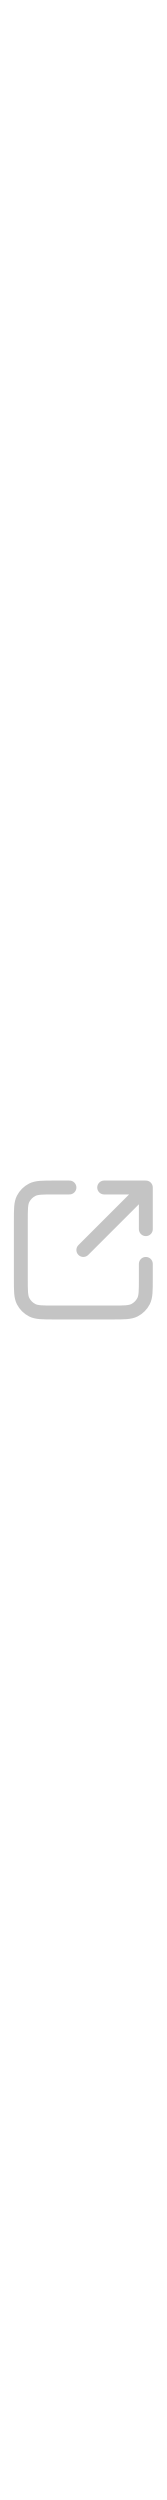
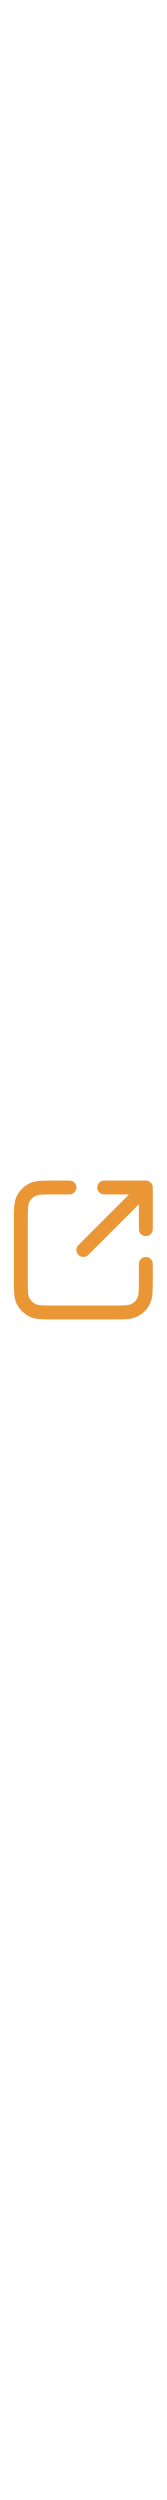
<svg xmlns="http://www.w3.org/2000/svg" width="10px" height="150px" viewBox="0 0 24 24" fill="none">
  <g id="SVGRepo_bgCarrier" stroke-width="0" />
  <g id="SVGRepo_tracerCarrier" stroke-linecap="round" stroke-linejoin="round" />
  <g id="SVGRepo_iconCarrier">
-     <path d="M21 9L21 3M21 3H15M21 3L12 12M10 3H7.8C6.12 3 5.28 3 4.638 3.327C4.074 3.615 3.615 4.074 3.327 4.638C3 5.28 3 6.12 3 7.8V16.2C3 17.88 3 18.72 3.327 19.362C3.615 19.927 4.074 20.385 4.638 20.673C5.28 21 6.12 21 7.8 21H16.2C17.88 21 18.72 21 19.362 20.673C19.927 20.385 20.385 19.927 20.673 19.362C21 18.72 21 17.88 21 16.2V14" stroke="#C4C4C4" stroke-width="2" stroke-linecap="round" stroke-linejoin="round" />
+     <path d="M21 9L21 3M21 3H15M21 3L12 12M10 3H7.8C6.12 3 5.28 3 4.638 3.327C4.074 3.615 3.615 4.074 3.327 4.638C3 5.28 3 6.12 3 7.8V16.2C3 17.88 3 18.72 3.327 19.362C3.615 19.927 4.074 20.385 4.638 20.673C5.28 21 6.12 21 7.8 21H16.2C17.88 21 18.72 21 19.362 20.673C19.927 20.385 20.385 19.927 20.673 19.362C21 18.72 21 17.88 21 16.2V14" stroke="#EA9635" stroke-width="2" stroke-linecap="round" stroke-linejoin="round" />
  </g>
</svg>
